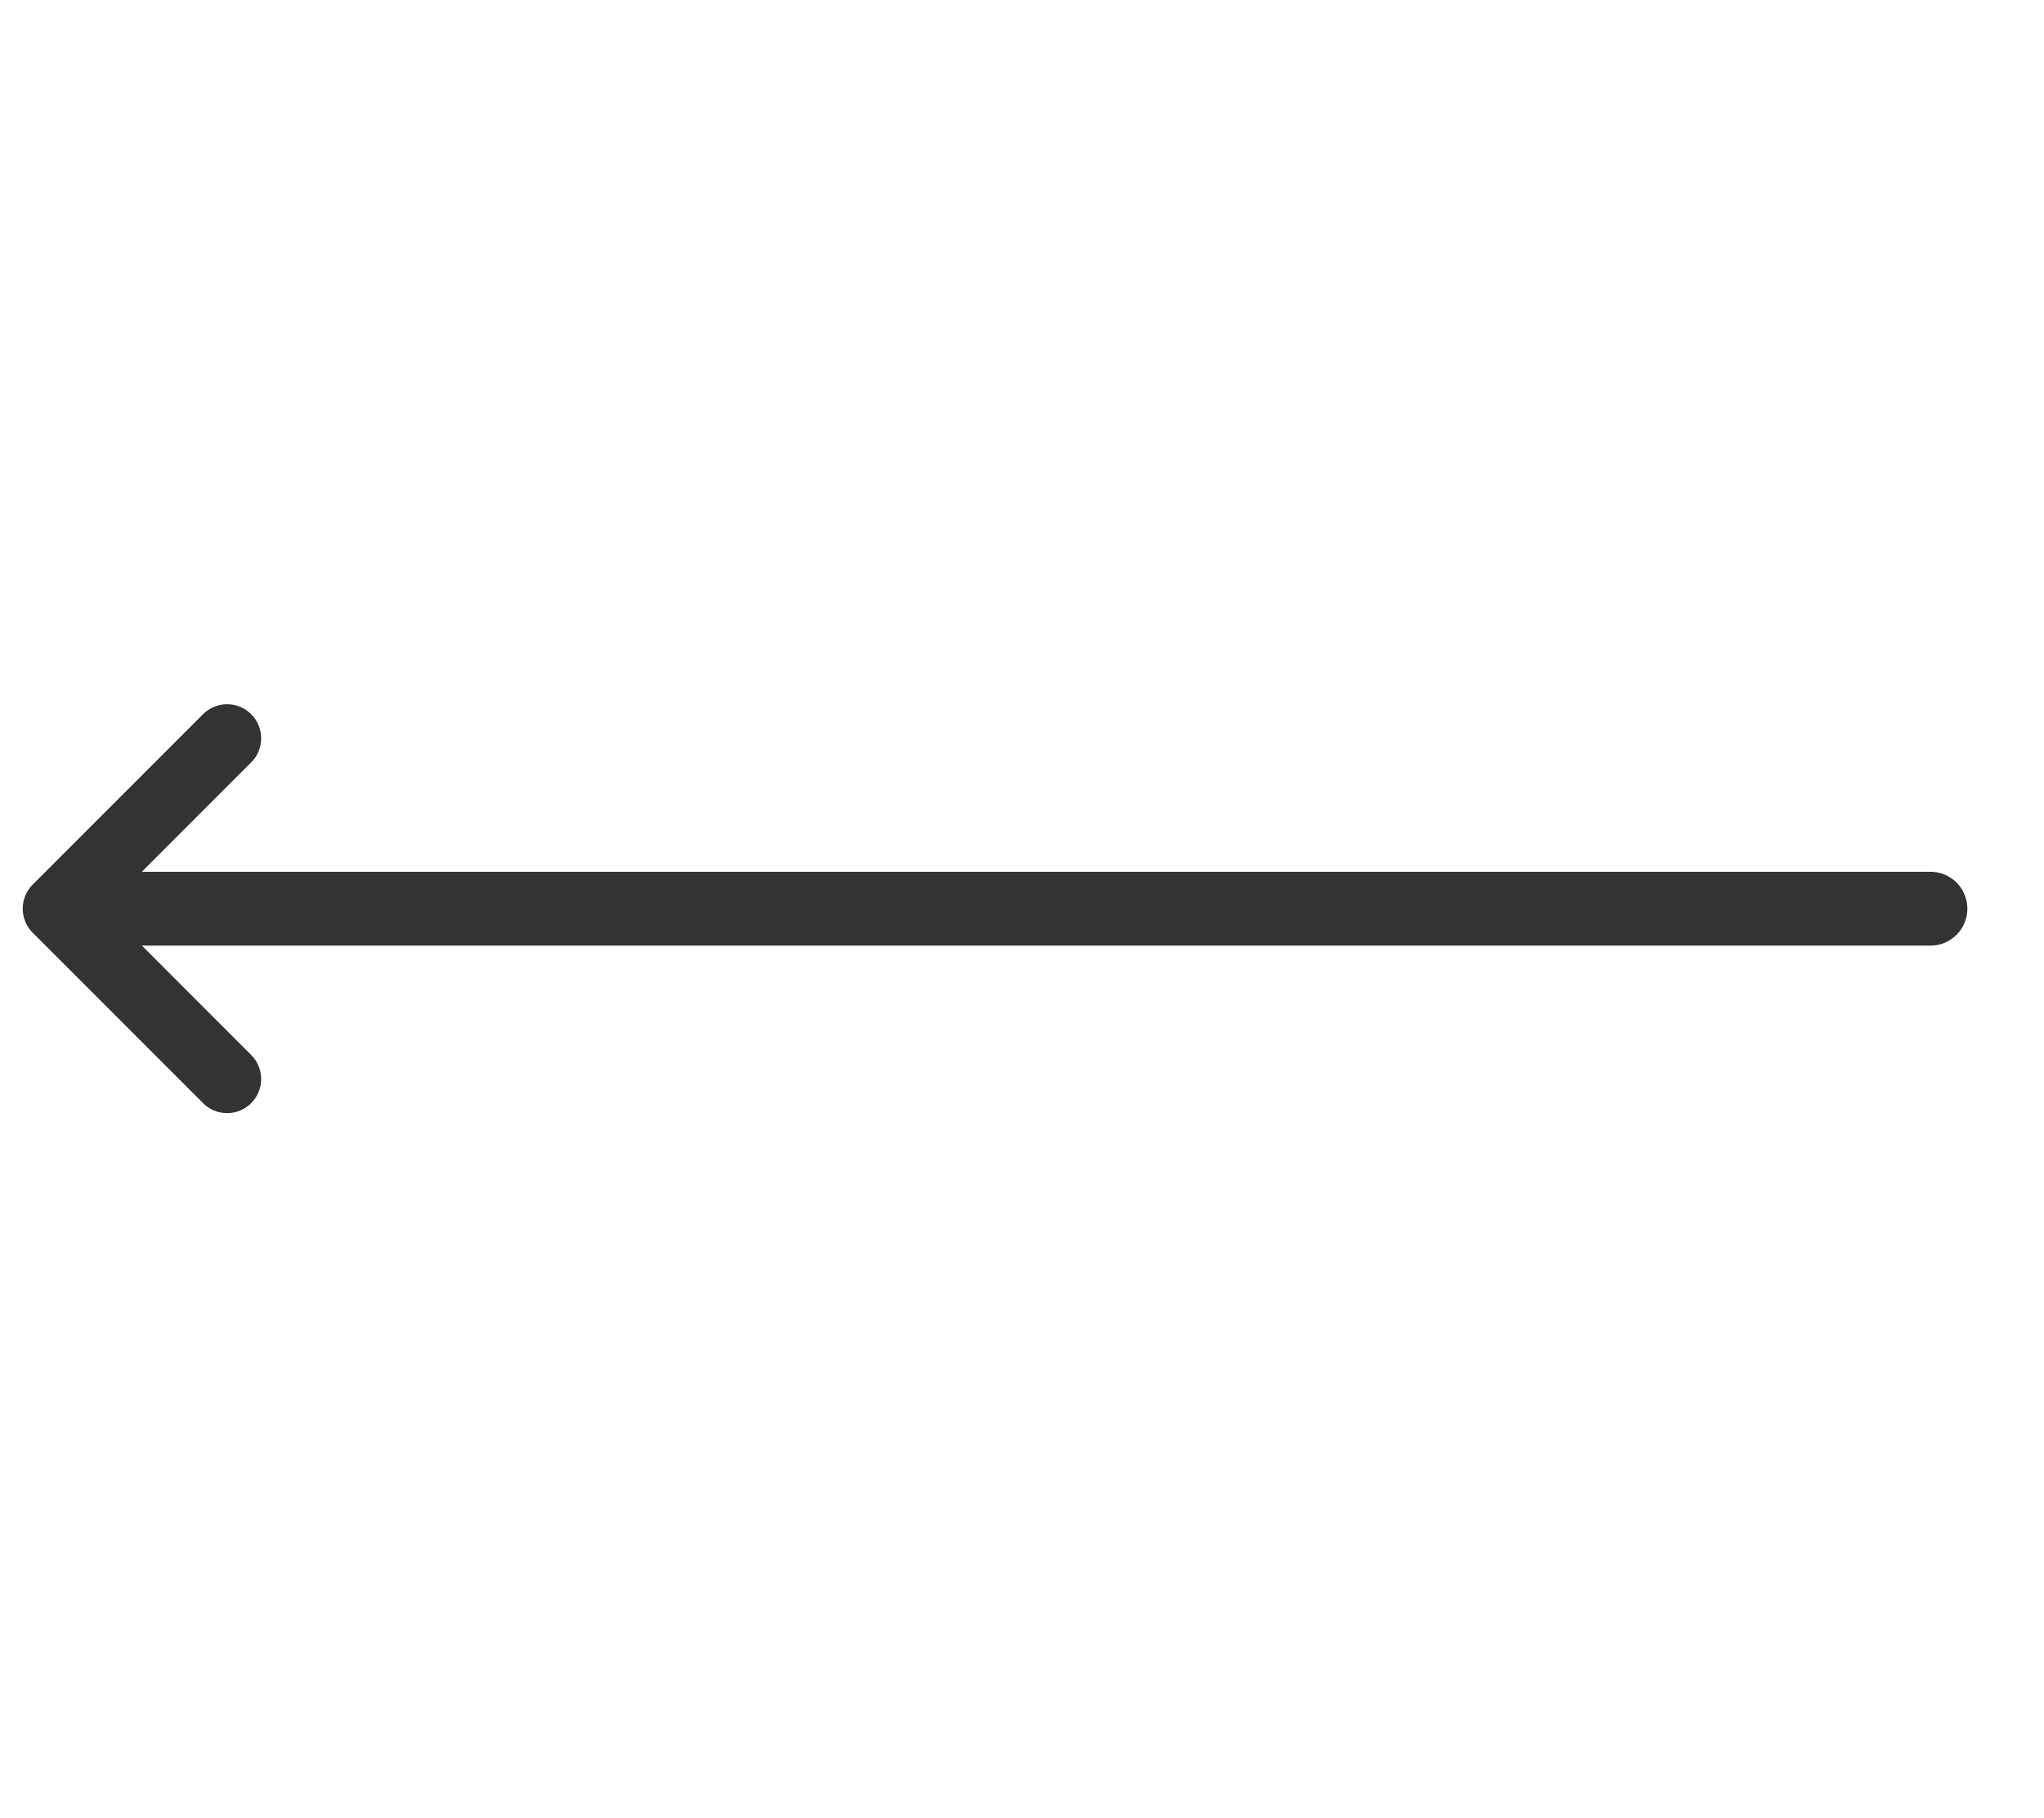
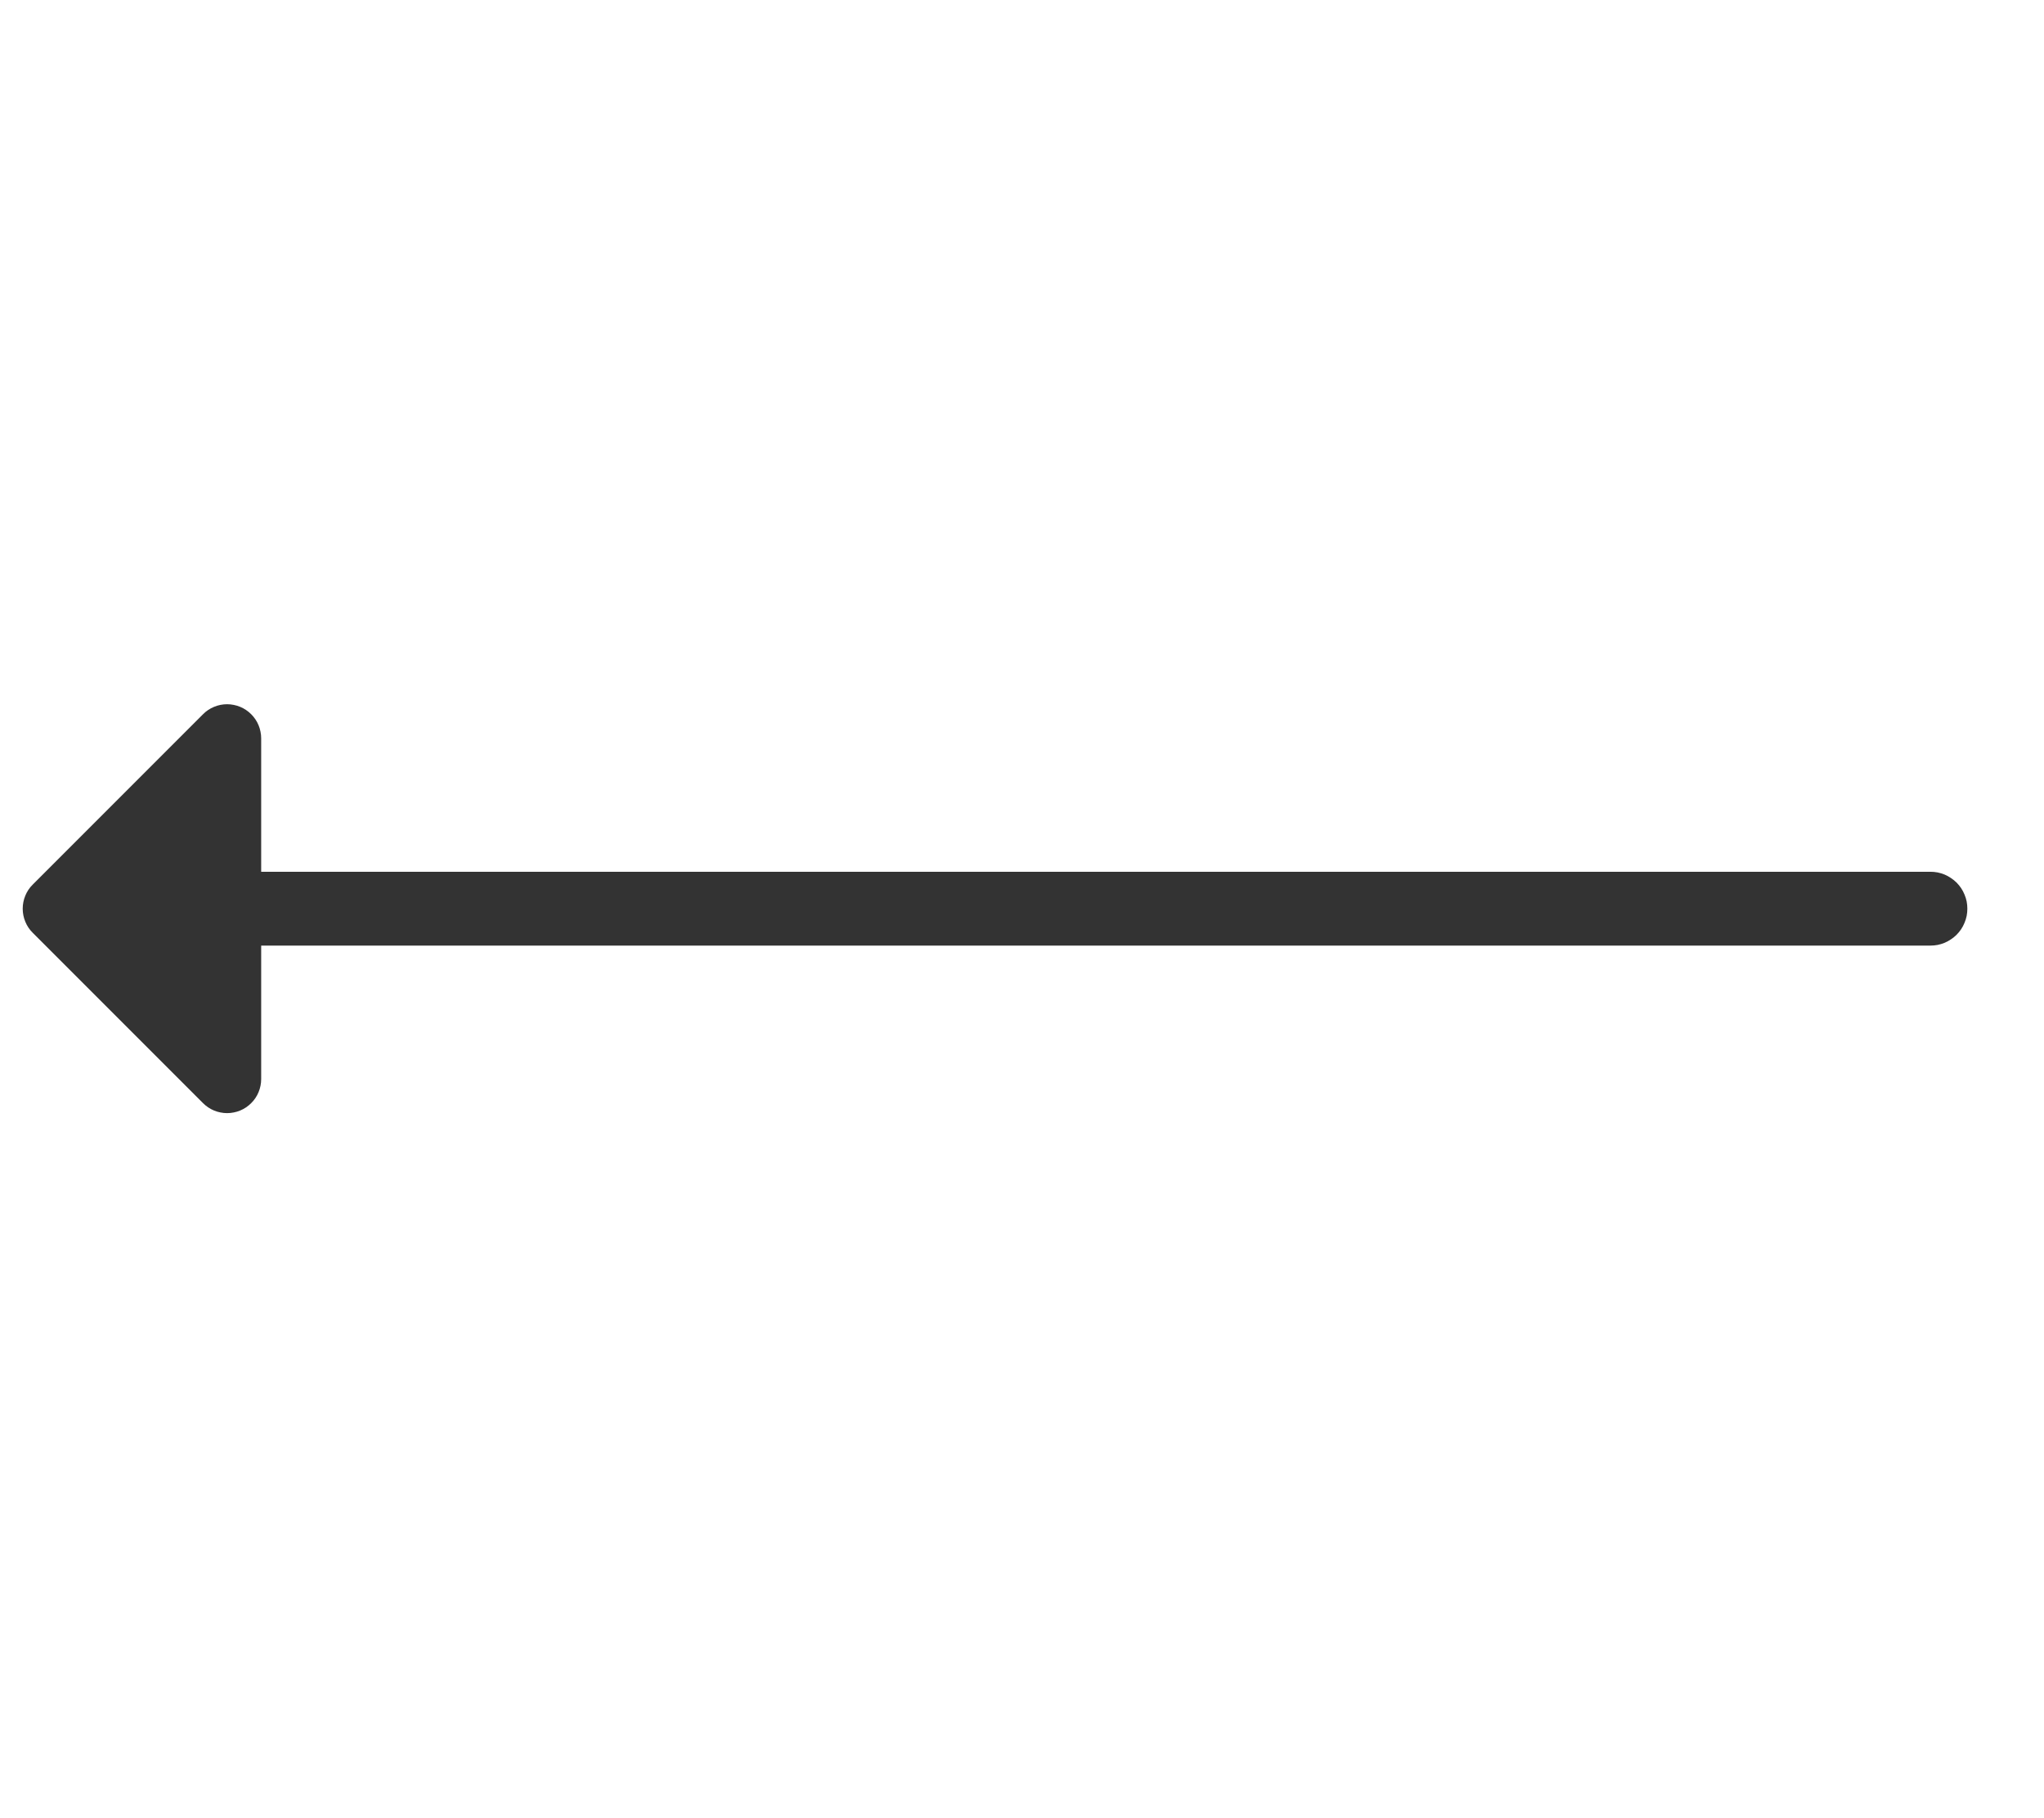
<svg xmlns="http://www.w3.org/2000/svg" fill="none" version="1.1" width="36" height="32" viewBox="0 0 36 32">
  <g>
    <g>
      <path d="M18,16.65L34,16.65Q34.064,16.65,34.127,16.638Q34.19,16.625,34.249,16.601Q34.308,16.576,34.361,16.54Q34.414,16.505,34.46,16.46Q34.505,16.414,34.541,16.361Q34.576,16.308,34.6,16.249Q34.625,16.19,34.638,16.127Q34.65,16.064,34.65,16Q34.65,15.936,34.638,15.873Q34.625,15.81,34.6,15.751Q34.576,15.692,34.541,15.639Q34.505,15.586,34.46,15.54Q34.414,15.495,34.361,15.46Q34.308,15.424,34.249,15.399Q34.19,15.375,34.127,15.362Q34.064,15.35,34,15.35L2,15.35Q1.936,15.35,1.873,15.362Q1.81,15.375,1.751,15.399Q1.692,15.424,1.639,15.46Q1.586,15.495,1.54,15.54Q1.495,15.586,1.46,15.639Q1.424,15.692,1.399,15.751Q1.375,15.81,1.362,15.873Q1.35,15.936,1.35,16Q1.35,16.064,1.362,16.127Q1.375,16.19,1.399,16.249Q1.424,16.308,1.46,16.361Q1.495,16.414,1.54,16.46Q1.586,16.505,1.639,16.54Q1.692,16.576,1.751,16.601Q1.81,16.625,1.873,16.638Q1.936,16.65,2,16.65L18,16.65Z" fill-rule="evenodd" fill="#333333" fill-opacity="1" />
    </g>
    <g transform="matrix(1,-5.400848479553133e-8,5.400848479553133e-8,1,-7.021103023419073e-7,5.400848479553133e-8)">
-       <path d="M3.576,19.424L3.576,19.424Q3.66,19.509,3.77,19.554Q3.881,19.6,4,19.6Q4.119,19.6,4.23,19.554Q4.34,19.509,4.424,19.424Q4.509,19.34,4.554,19.23Q4.6,19.119,4.6,19Q4.6,18.881,4.554,18.77Q4.509,18.66,4.424,18.576L4.424,18.576L1.849,16L4.424,13.424L4.424,13.424Q4.509,13.34,4.554,13.23Q4.6,13.119,4.6,13Q4.6,12.881,4.554,12.77Q4.509,12.66,4.424,12.576Q4.34,12.491,4.23,12.446Q4.119,12.4,4,12.4Q3.881,12.4,3.77,12.446Q3.66,12.491,3.576,12.576L3.576,12.576L0.576,15.576Q0.491,15.66,0.446,15.77Q0.4,15.881,0.4,16Q0.4,16.119,0.446,16.23Q0.491,16.34,0.576,16.424L3.576,19.424Z" fill-rule="evenodd" fill="#333333" fill-opacity="1" />
+       <path d="M4,13L1,16L4,19" fill="#333333" fill-opacity="1" />
+       <path d="M4.424,19.424Q4.509,19.34,4.554,19.23Q4.6,19.119,4.6,19L4.6,13Q4.6,12.941,4.588,12.883Q4.577,12.825,4.554,12.77Q4.532,12.716,4.499,12.667Q4.466,12.618,4.424,12.576Q4.382,12.534,4.333,12.501Q4.284,12.468,4.23,12.446Q4.175,12.423,4.117,12.412Q4.059,12.4,4,12.4Q3.881,12.4,3.77,12.446Q3.66,12.491,3.576,12.576L0.576,15.576Q0.491,15.66,0.446,15.77Q0.4,15.881,0.4,16Q0.4,16.119,0.446,16.23Q0.491,16.34,0.576,16.424L3.576,19.424Q3.618,19.466,3.667,19.499Q3.716,19.532,3.77,19.554Q3.825,19.577,3.883,19.588Q3.941,19.6,4,19.6Q4.059,19.6,4.117,19.588Q4.175,19.577,4.23,19.554Q4.284,19.532,4.333,19.499Q4.382,19.466,4.424,19.424ZM3.4,17.551L3.4,14.449L1.849,16L3.4,17.551Z" fill-rule="evenodd" fill="#333333" fill-opacity="1" />
    </g>
  </g>
</svg>
